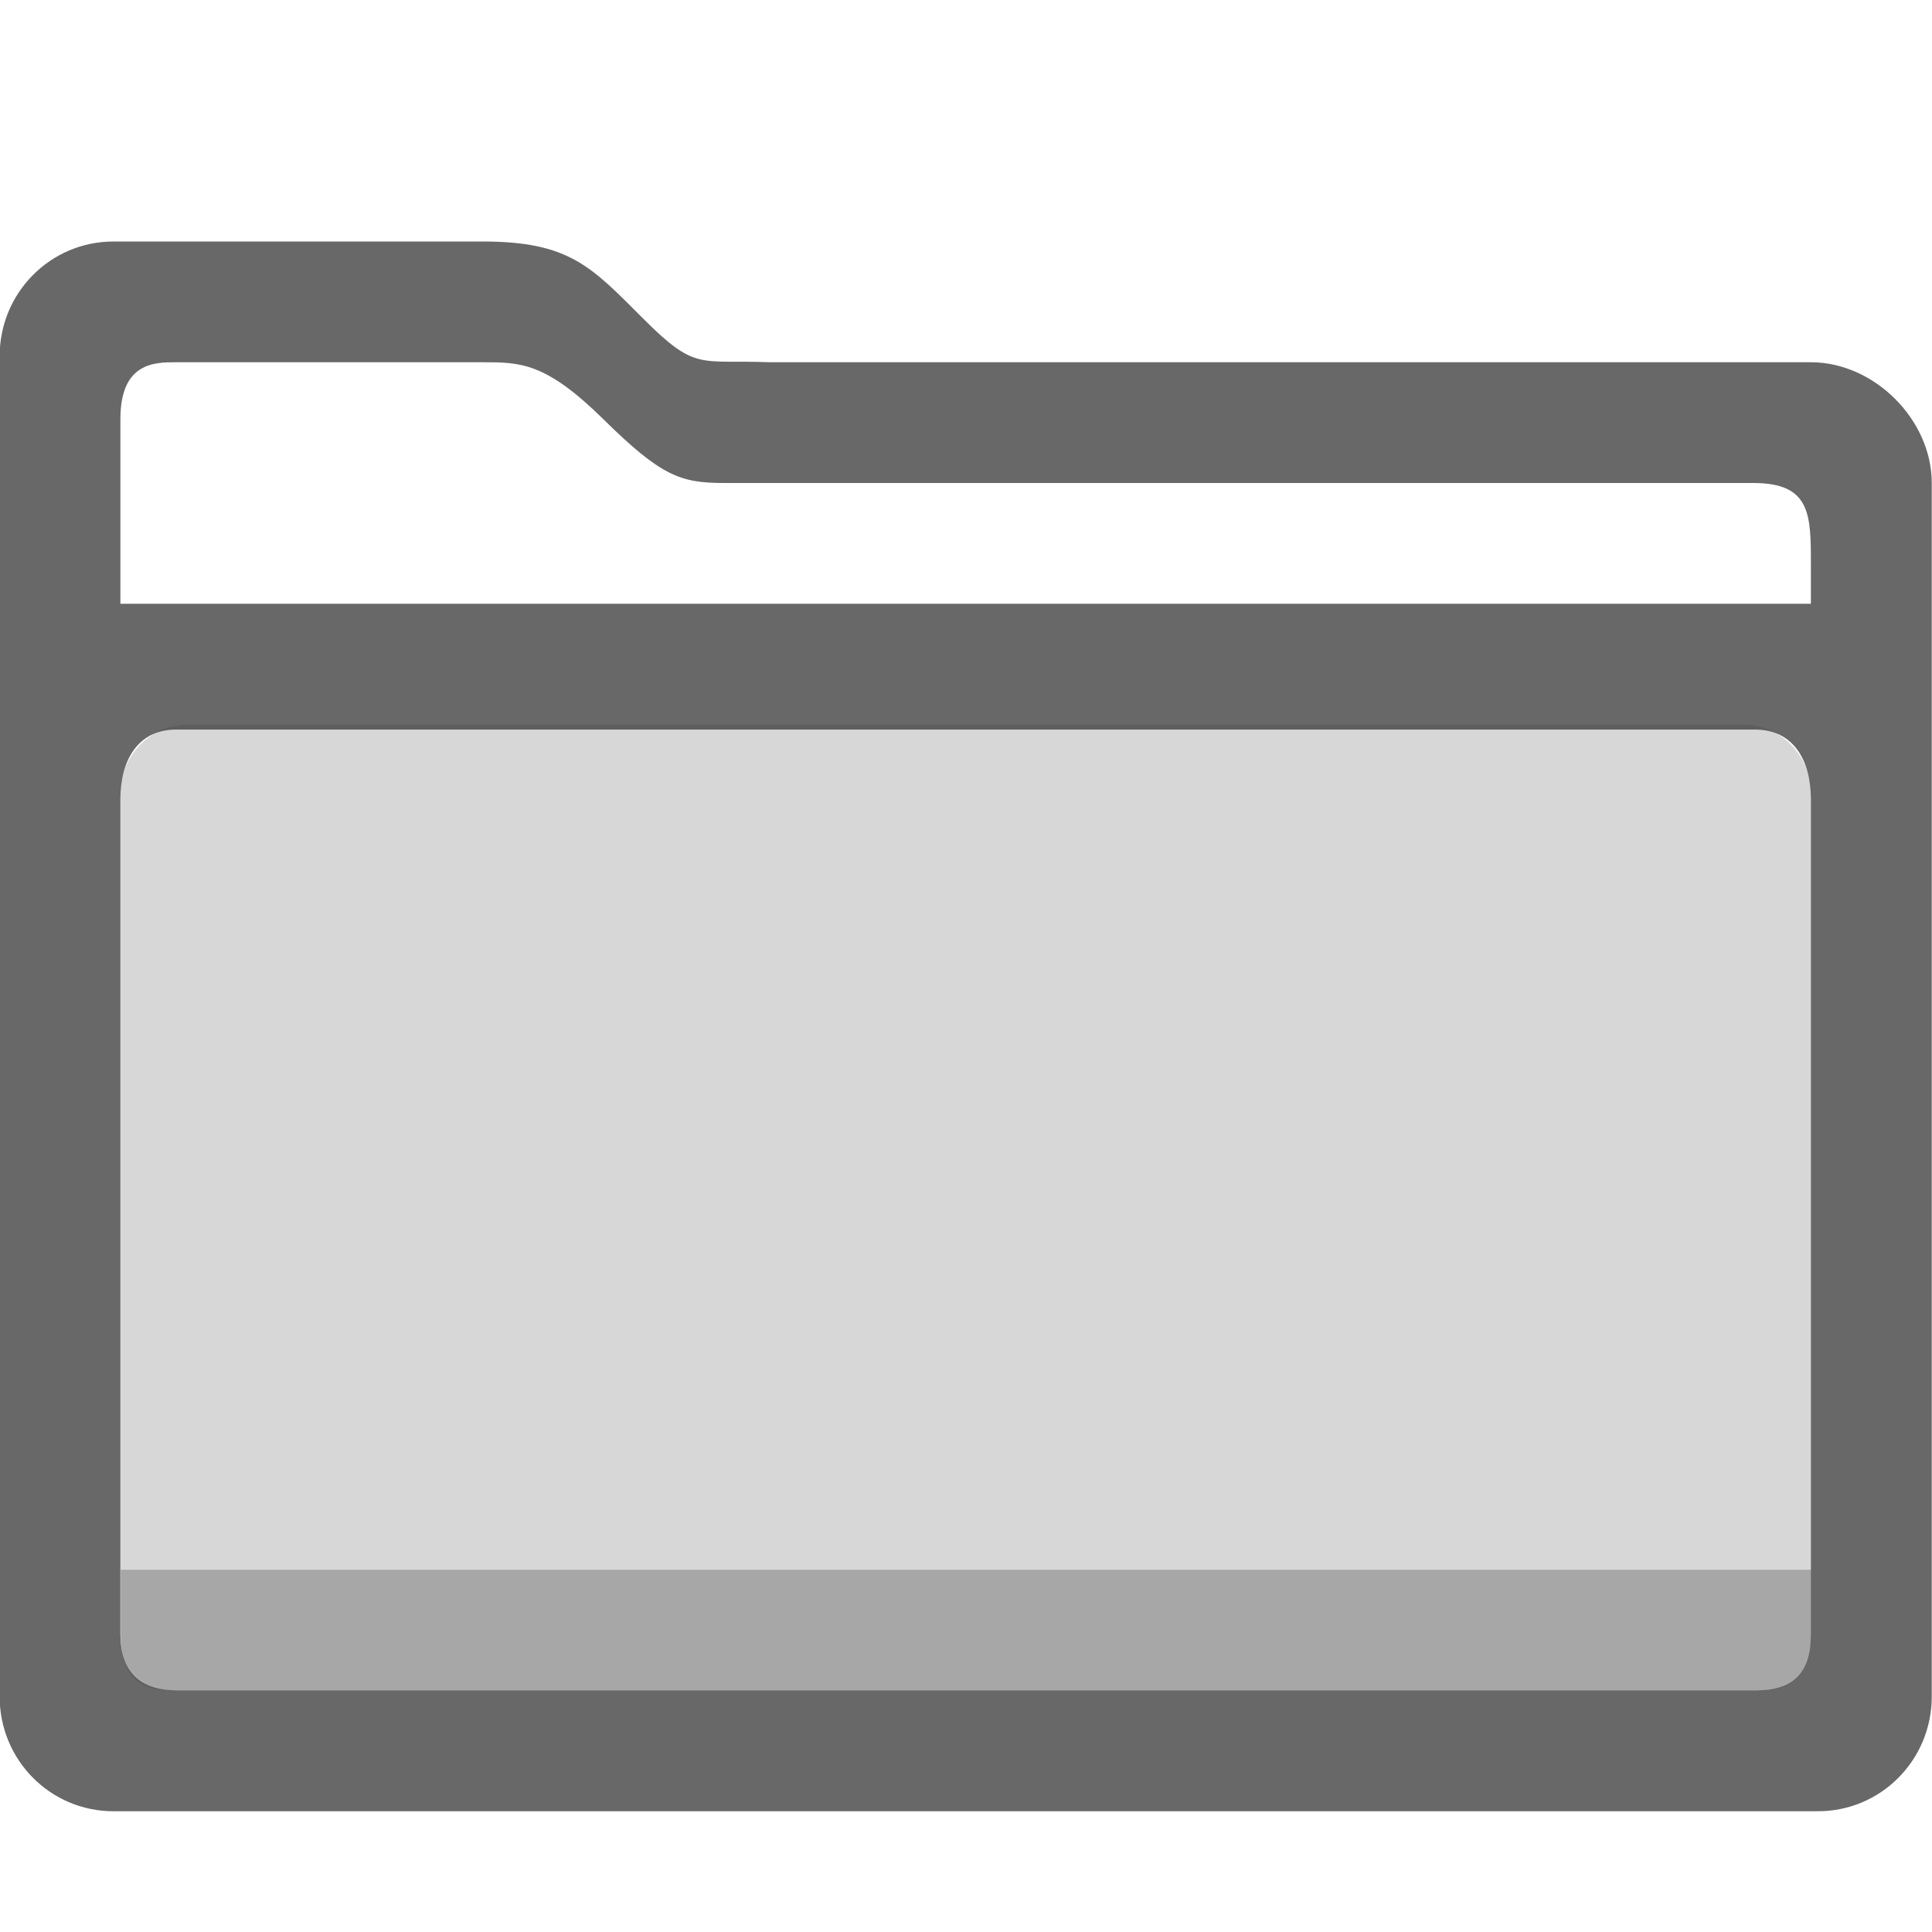
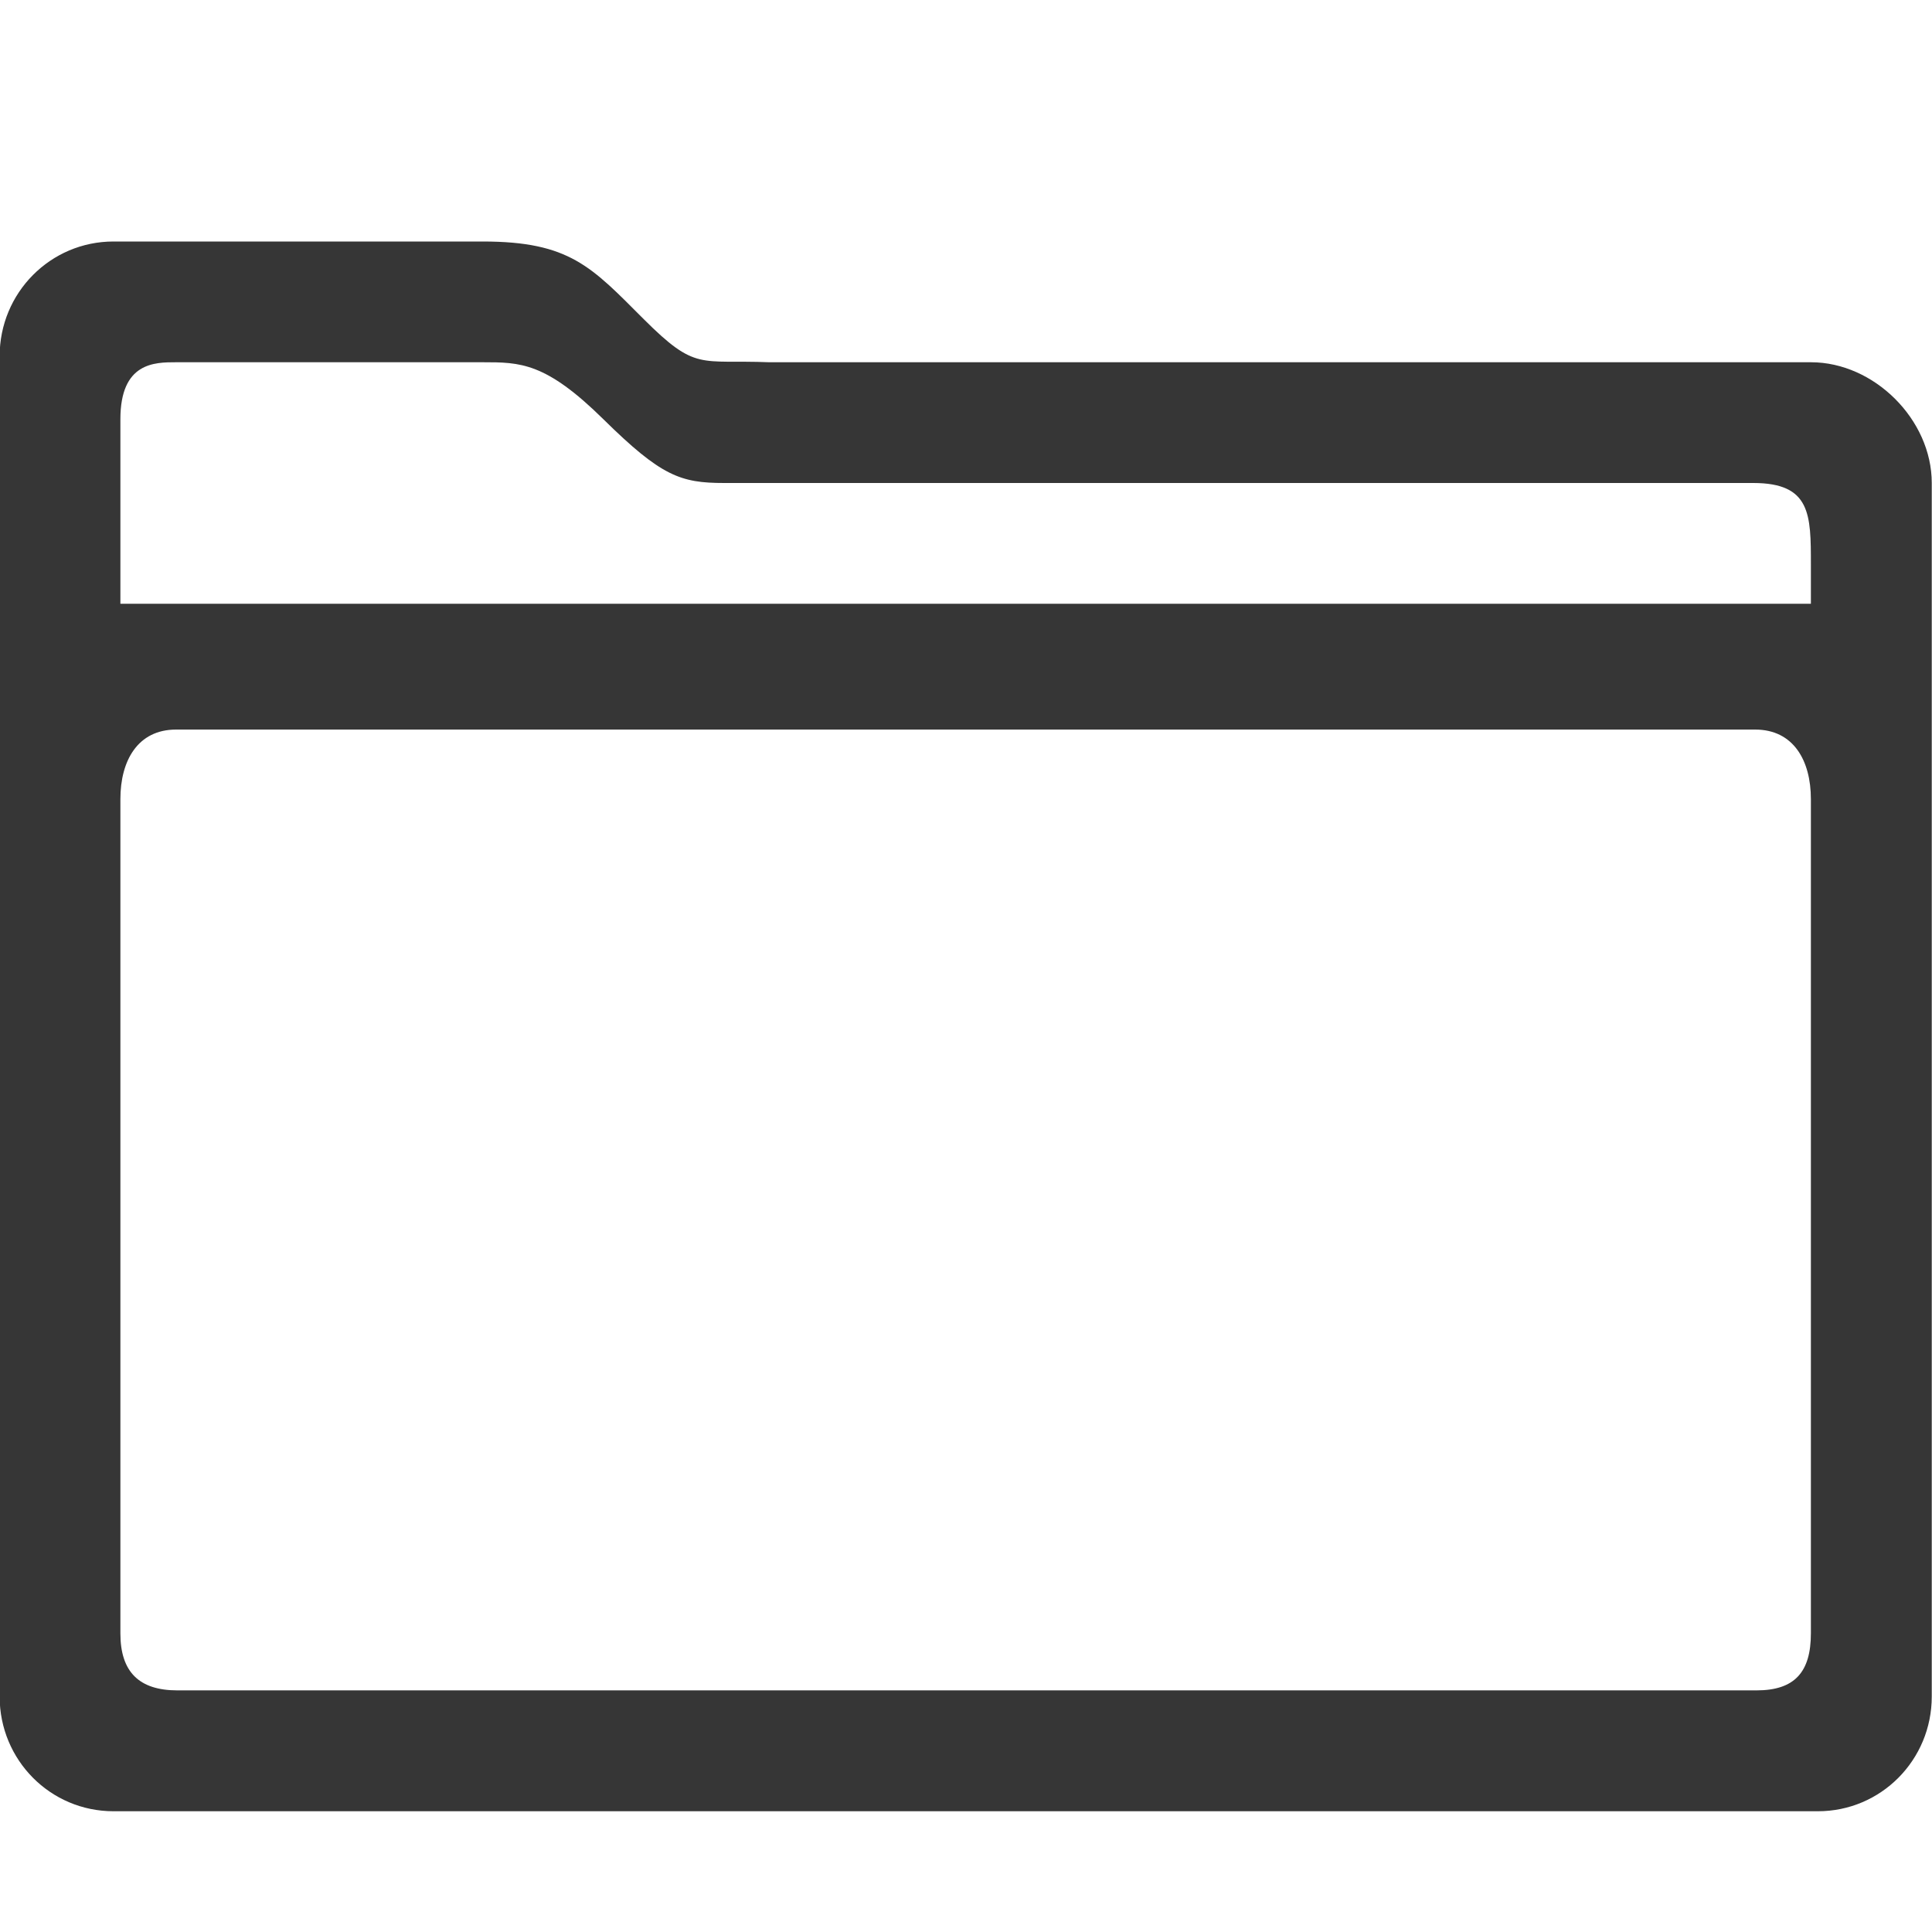
- <svg xmlns="http://www.w3.org/2000/svg" width="16" height="16" viewBox="0 0 16 16">
+ <svg xmlns="http://www.w3.org/2000/svg" width="16" height="16" version="1.1" viewBox="0 0 16 16">
  <defs>
-     <style id="current-color-scheme" type="text/css">
-    .ColorScheme-Text { color:#363636; } .ColorScheme-Highlight { color:#5294e2; }
-   </style>
+     <style id="current-color-scheme" type="text/css">.ColorScheme-Text { color:#363636; } .ColorScheme-Highlight { color:#5294e2; }</style>
  </defs>
-   <g style="fill:currentColor" class="ColorScheme-Text">
-     <path d="m0.94 2c-0.522 0-0.943 0.424-0.943 0.95v11.1c0 0.526 0.42 0.95 0.943 0.95h14.115c0.522 0 0.943-0.424 0.943-0.95v-10.05c0-0.526-0.478-1-1-1h-8.626c-0.58-0.023-0.606 0.077-1.041-0.357-0.434-0.434-0.613-0.643-1.334-0.643zm0.518 1h2.539c0.312 0 0.521 0 1 0.472s0.639 0.528 1 0.528h8.523c0.477 0 0.477 0.262 0.477 0.675v0.325h-14v-1.528c0-0.472 0.284-0.472 0.461-0.472zm0 3.042h13.078c0.317 0 0.461 0.257 0.461 0.576v6.909c0 0.319-0.133 0.472-0.45 0.472h-13.078c-0.317 0-0.472-0.153-0.472-0.472v-6.909c0-0.319 0.144-0.576 0.461-0.576z" opacity=".75" />
-     <path d="m1.56 6h12.874c0.312 0 0.563 0.255 0.563 0.572v6.939c0 0.317-0.119 0.489-0.431 0.489h-13.143c-0.312 0-0.426-0.165-0.426-0.482v-6.946c0-0.317 0.251-0.572 0.563-0.572z" fill-opacity="1" opacity=".2" />
-     <path d="m 1,13 v 0.528 C 1,13.885 1.169,14 1.481,14 h 13.073 C 14.866,14 15,13.861 15,13.505 V 13 Z" opacity=".3" />
+   <g class="ColorScheme-Text" fill="currentColor">
+     <path d="m0.94 2c-0.522 0-0.943 0.424-0.943 0.95v11.1c0 0.526 0.42 0.95 0.943 0.95h14.115c0.522 0 0.943-0.424 0.943-0.95v-10.05c0-0.526-0.478-1-1-1h-8.626c-0.58-0.023-0.606 0.077-1.041-0.357-0.434-0.434-0.613-0.643-1.334-0.643zm0.518 1h2.539c0.312 0 0.521 0 1 0.472s0.639 0.528 1 0.528h8.523c0.477 0 0.477 0.262 0.477 0.675v0.325h-14v-1.528c0-0.472 0.284-0.472 0.461-0.472zm0 3.042h13.078c0.317 0 0.461 0.257 0.461 0.576v6.909c0 0.319-0.133 0.472-0.45 0.472h-13.078c-0.317 0-0.472-0.153-0.472-0.472v-6.909c0-0.319 0.144-0.576 0.461-0.576z" />
  </g>
</svg>
